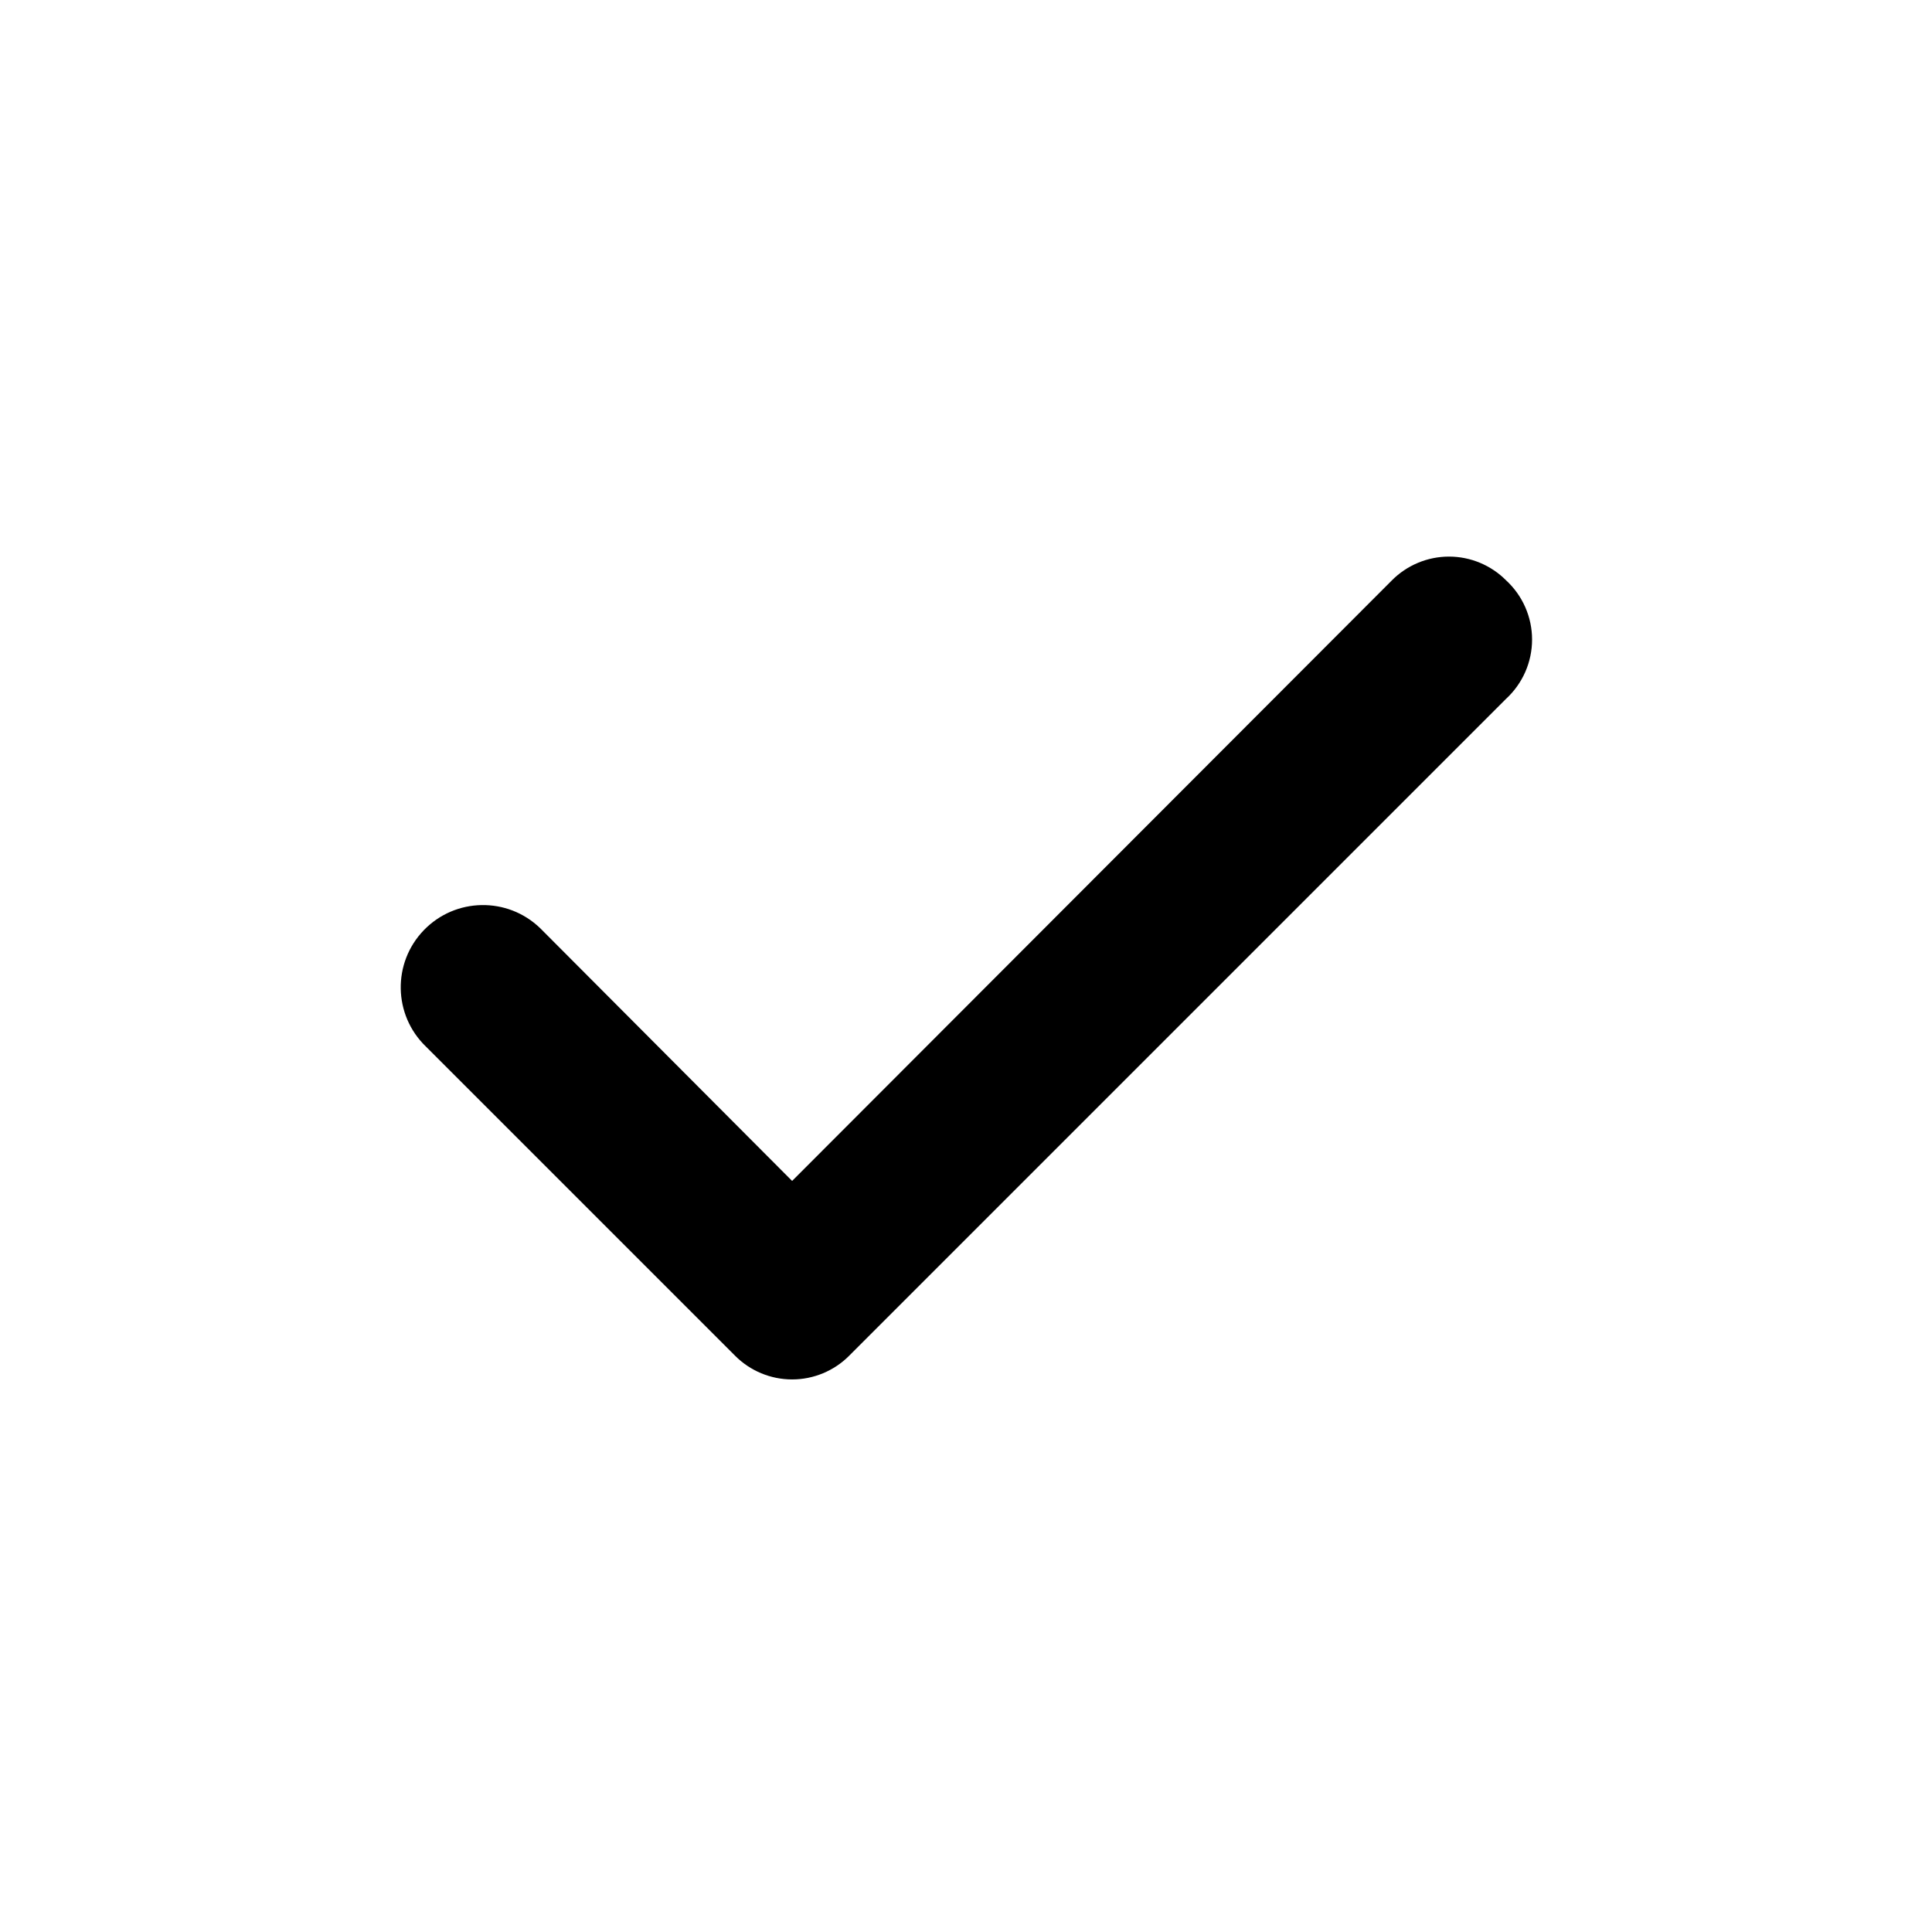
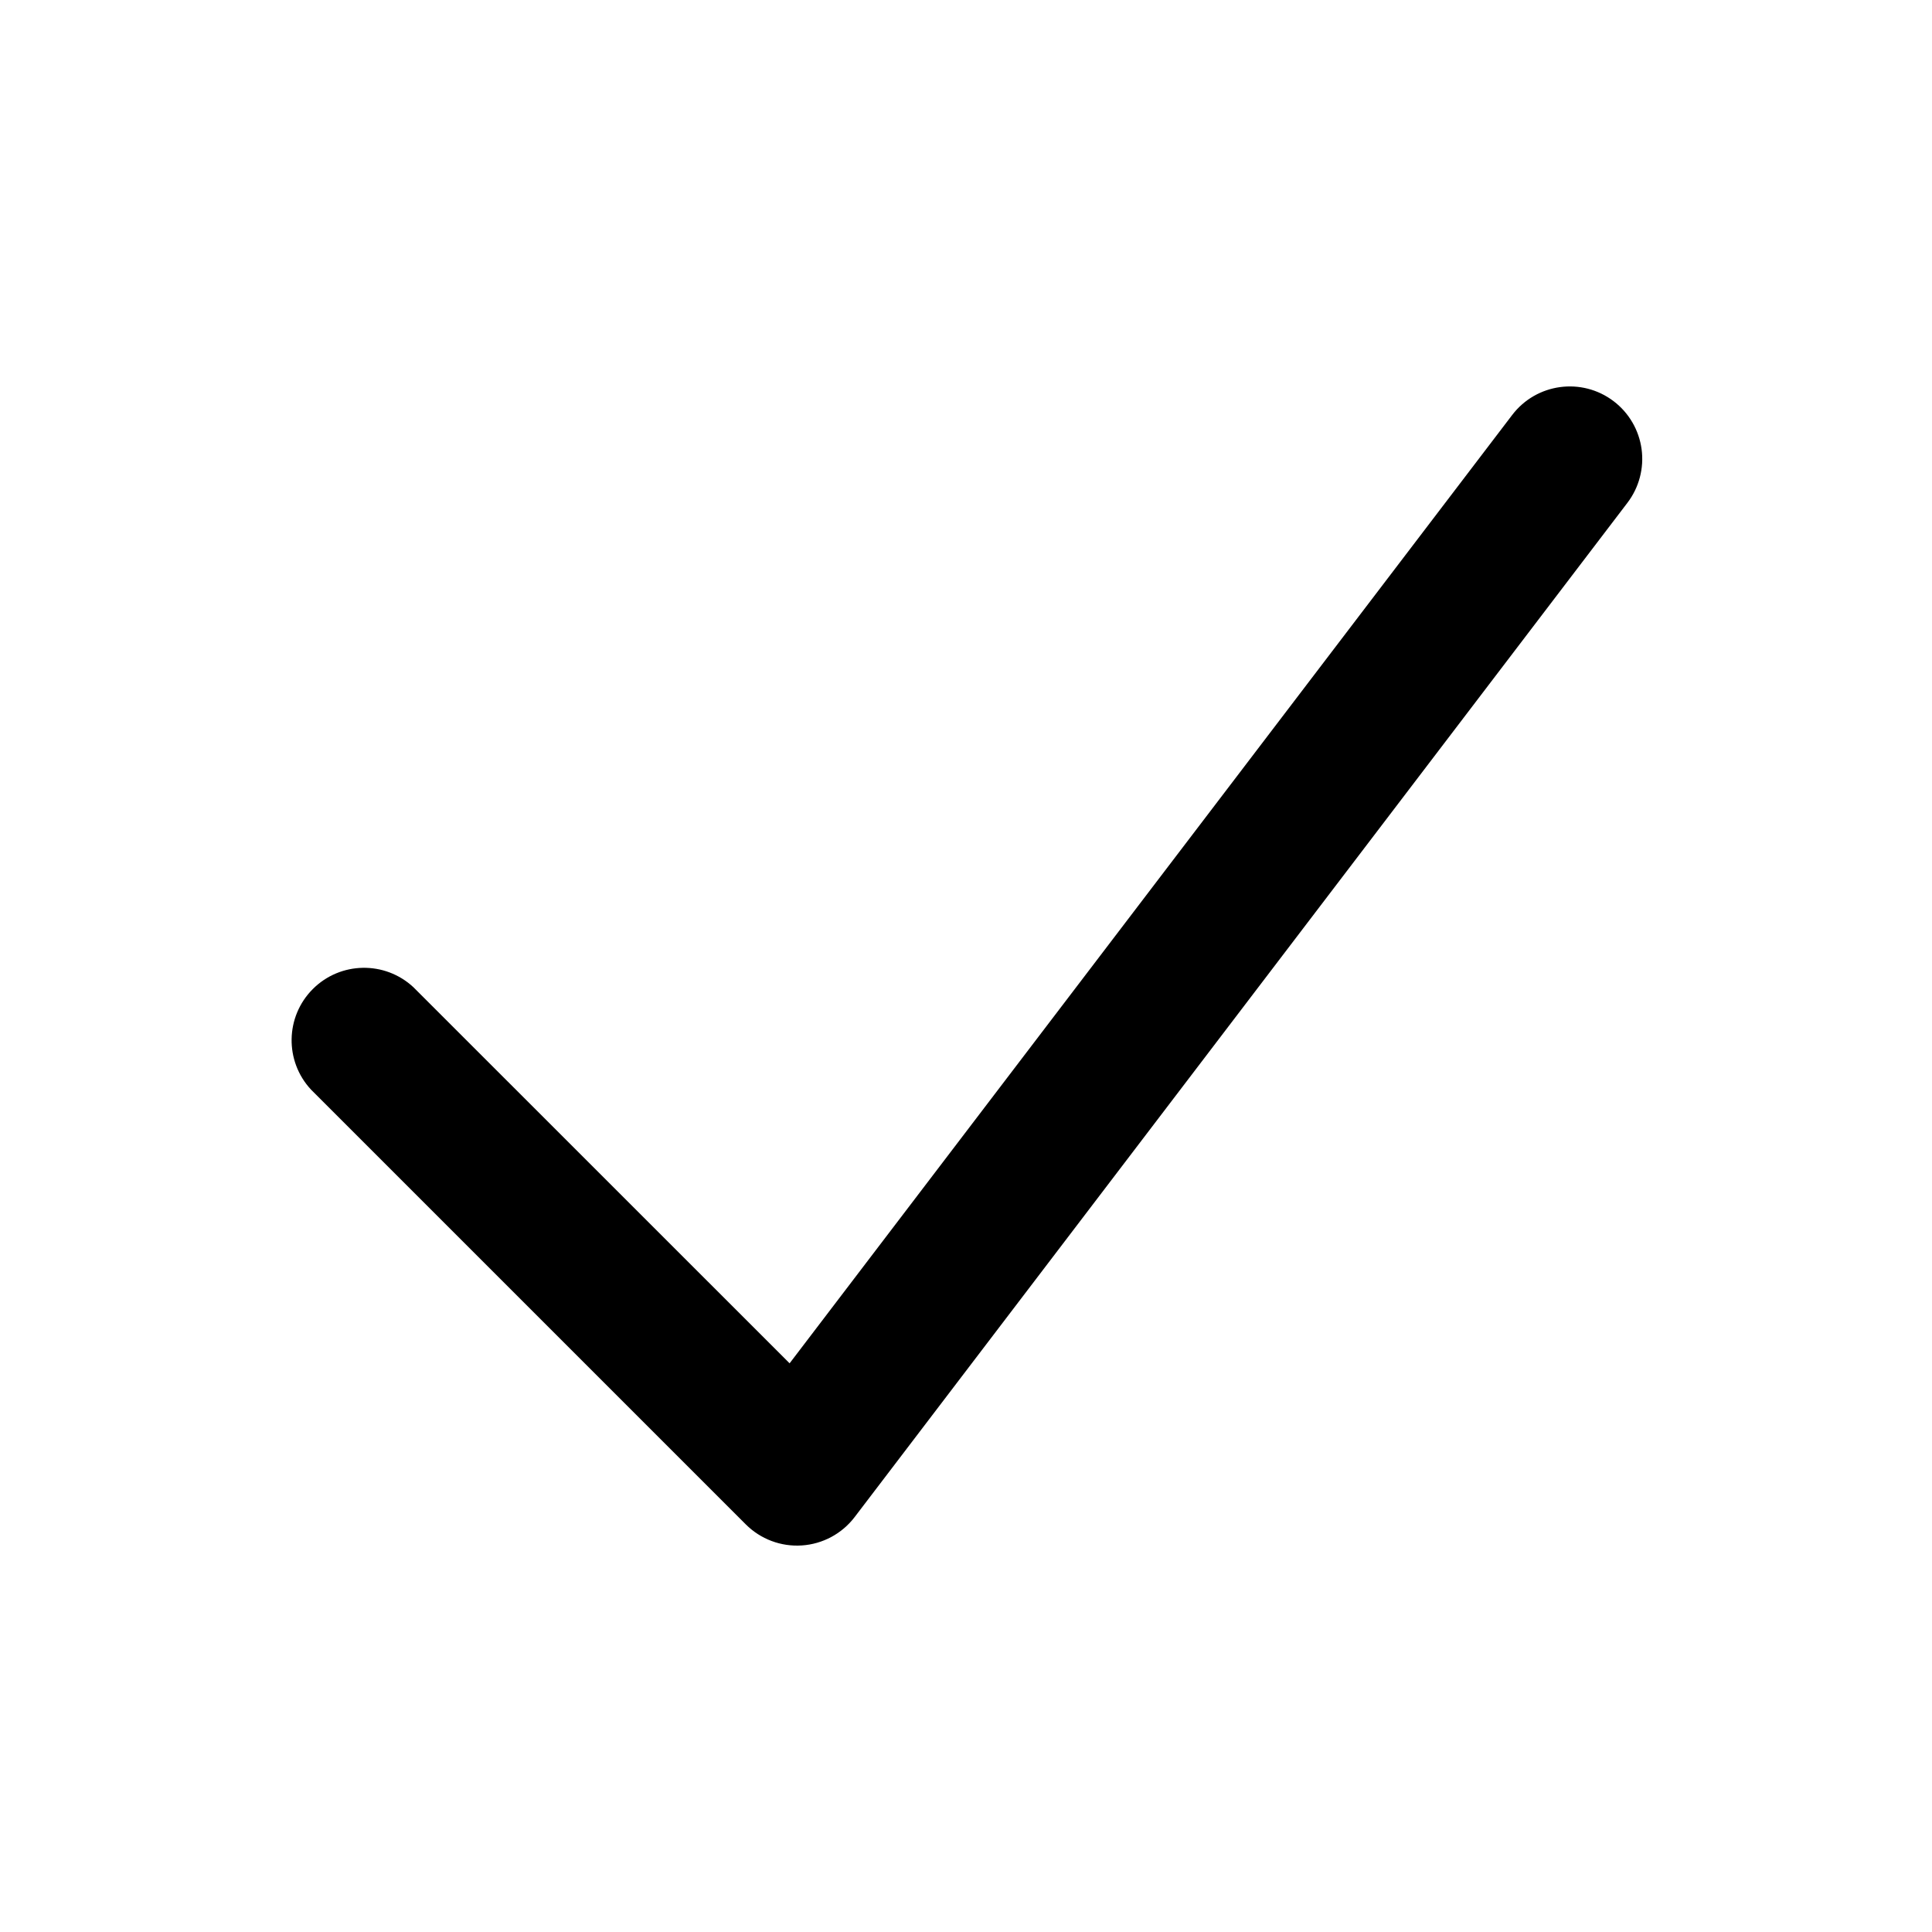
- <svg xmlns="http://www.w3.org/2000/svg" t="1667895117595" class="icon" viewBox="0 0 1024 1024" version="1.1" p-id="2531" width="200" height="200">
-   <path d="M798.293 307.627a42.667 42.667 0 0 0-60.587 0l-317.867 318.293-133.547-133.973A42.667 42.667 0 1 0 225.707 554.667l163.84 163.84a42.667 42.667 0 0 0 60.587 0l348.16-348.16a42.667 42.667 0 0 0 0-62.72z" p-id="2532" />
+ <svg xmlns="http://www.w3.org/2000/svg" viewBox="0 0 20 20" fill="currentColor" class="w-5 h-5">
+   <path fill-rule="evenodd" d="M16.704 4.153a.75.75 0 01.143 1.052l-8 10.5a.75.75 0 01-1.127.075l-4.5-4.5a.75.75 0 011.06-1.06l3.894 3.893 7.48-9.817a.75.75 0 011.05-.143z" clip-rule="evenodd" />
</svg>
